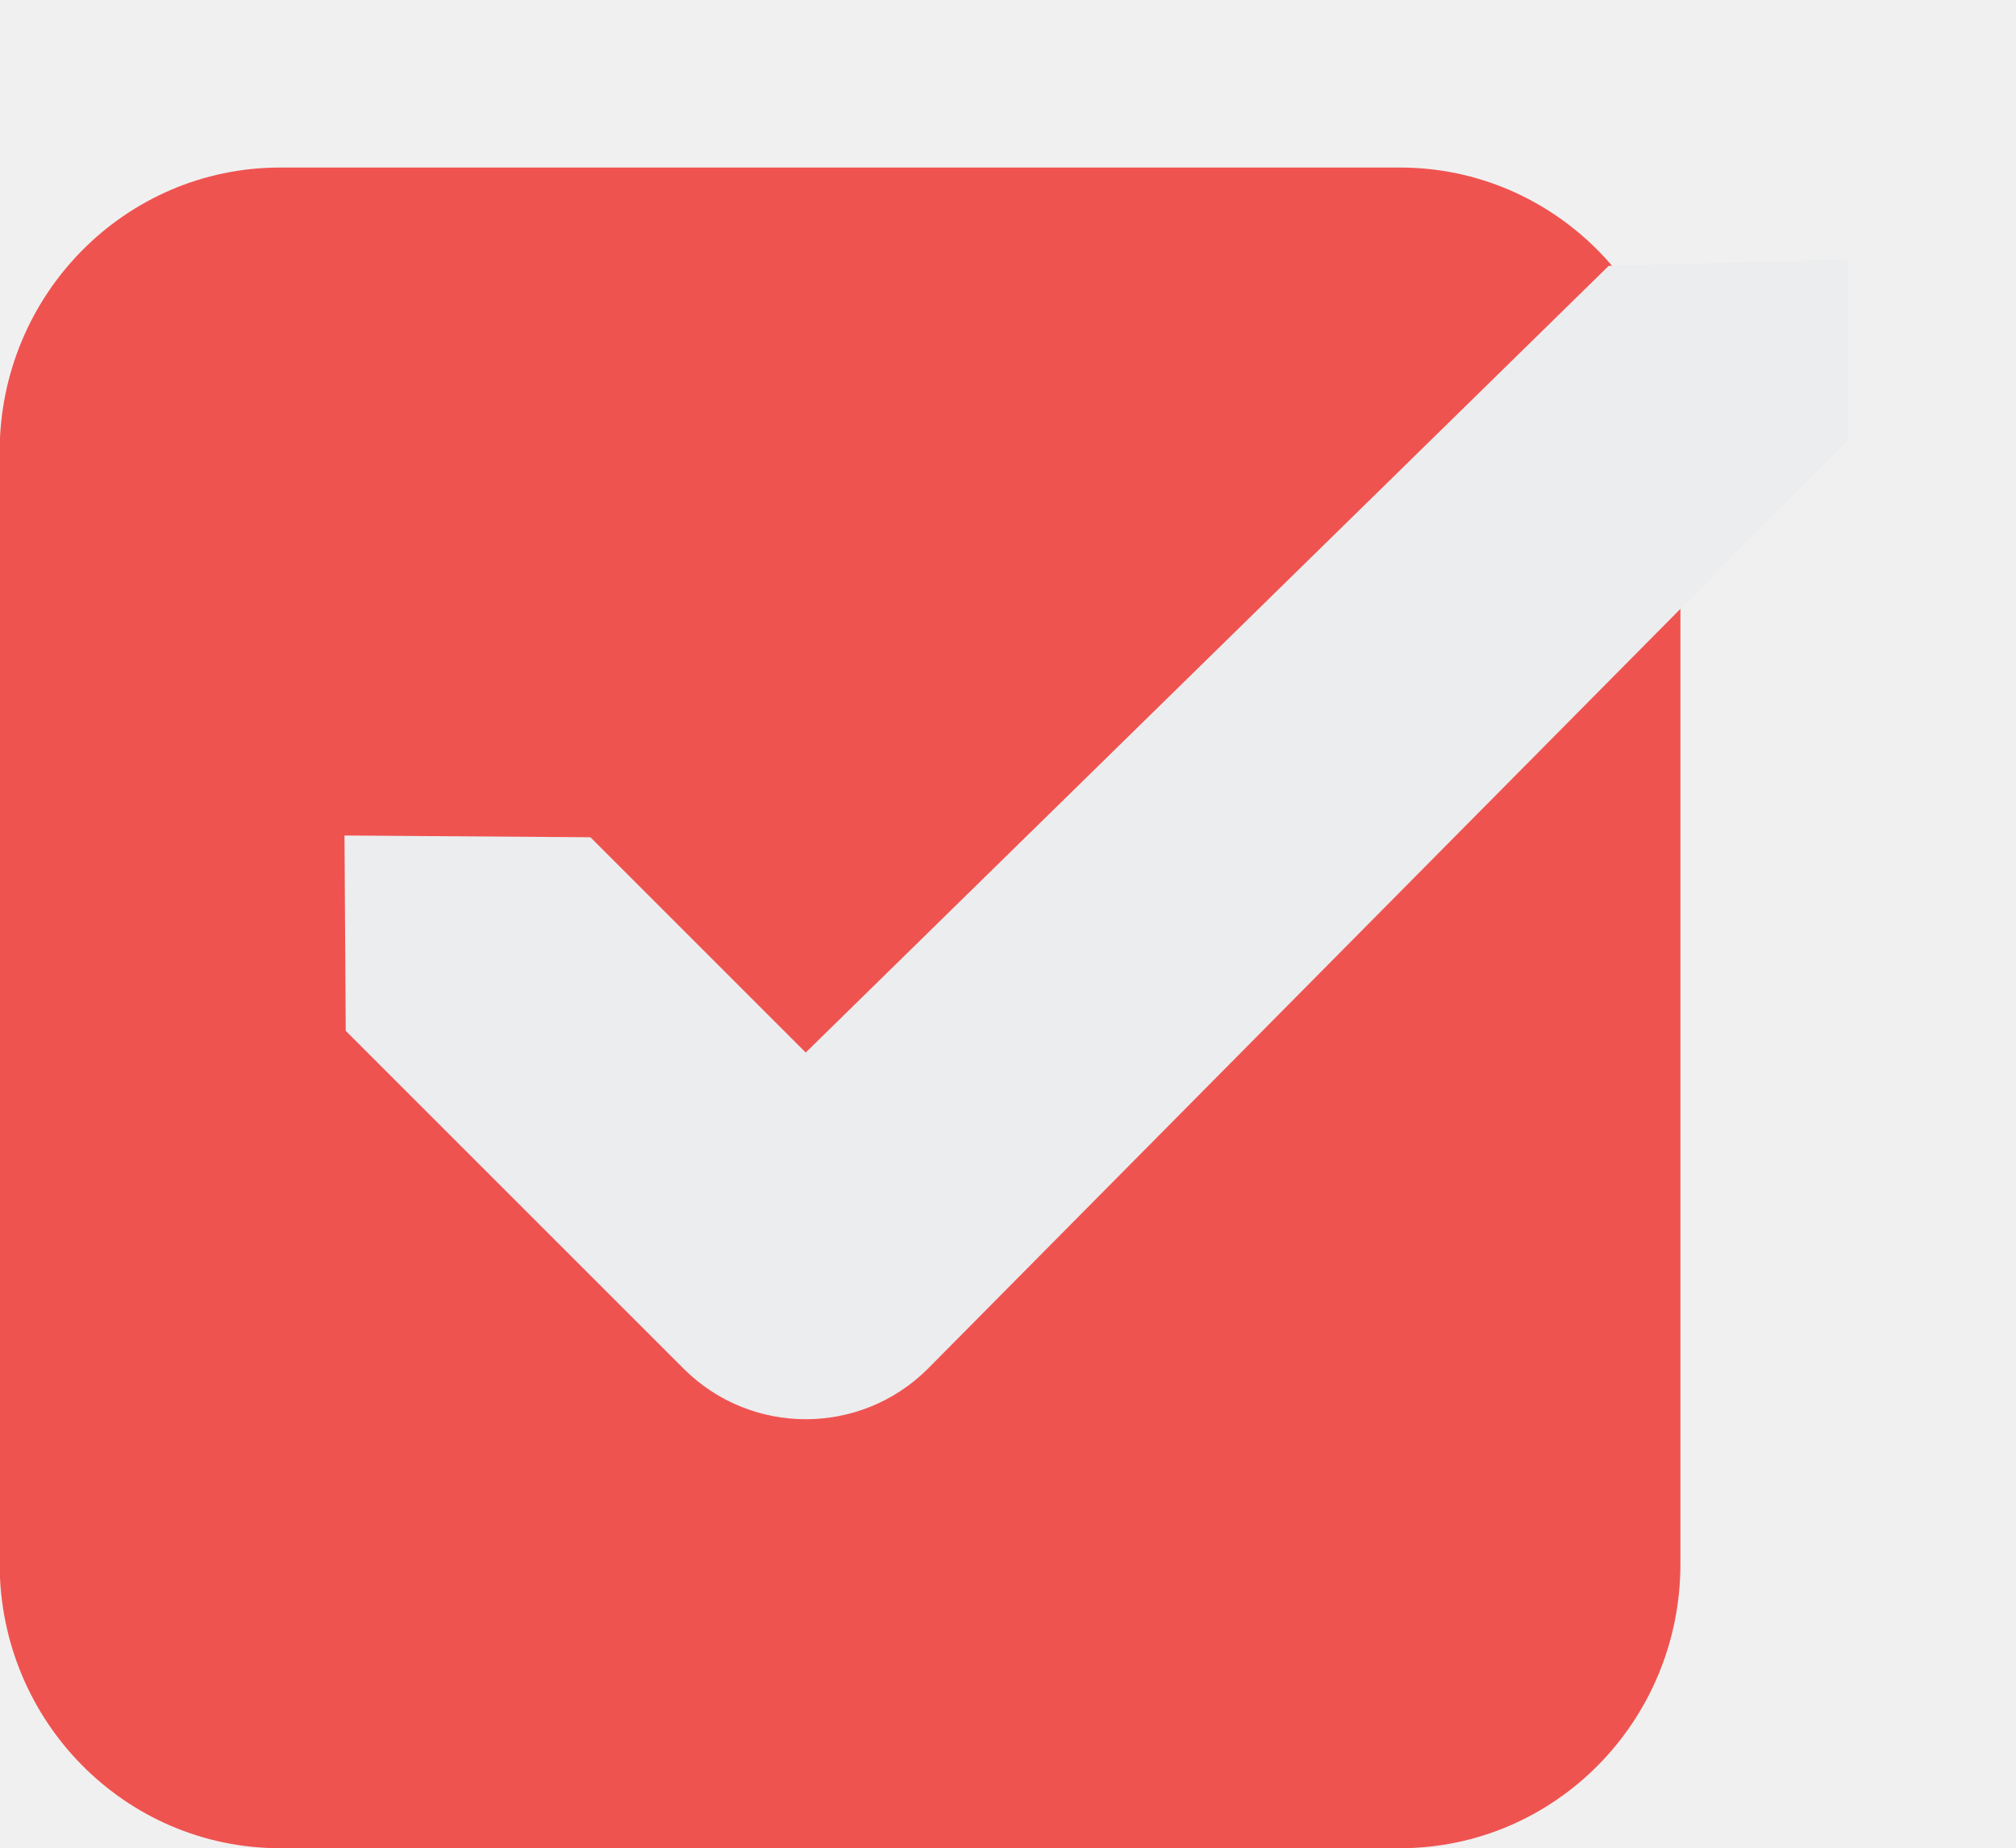
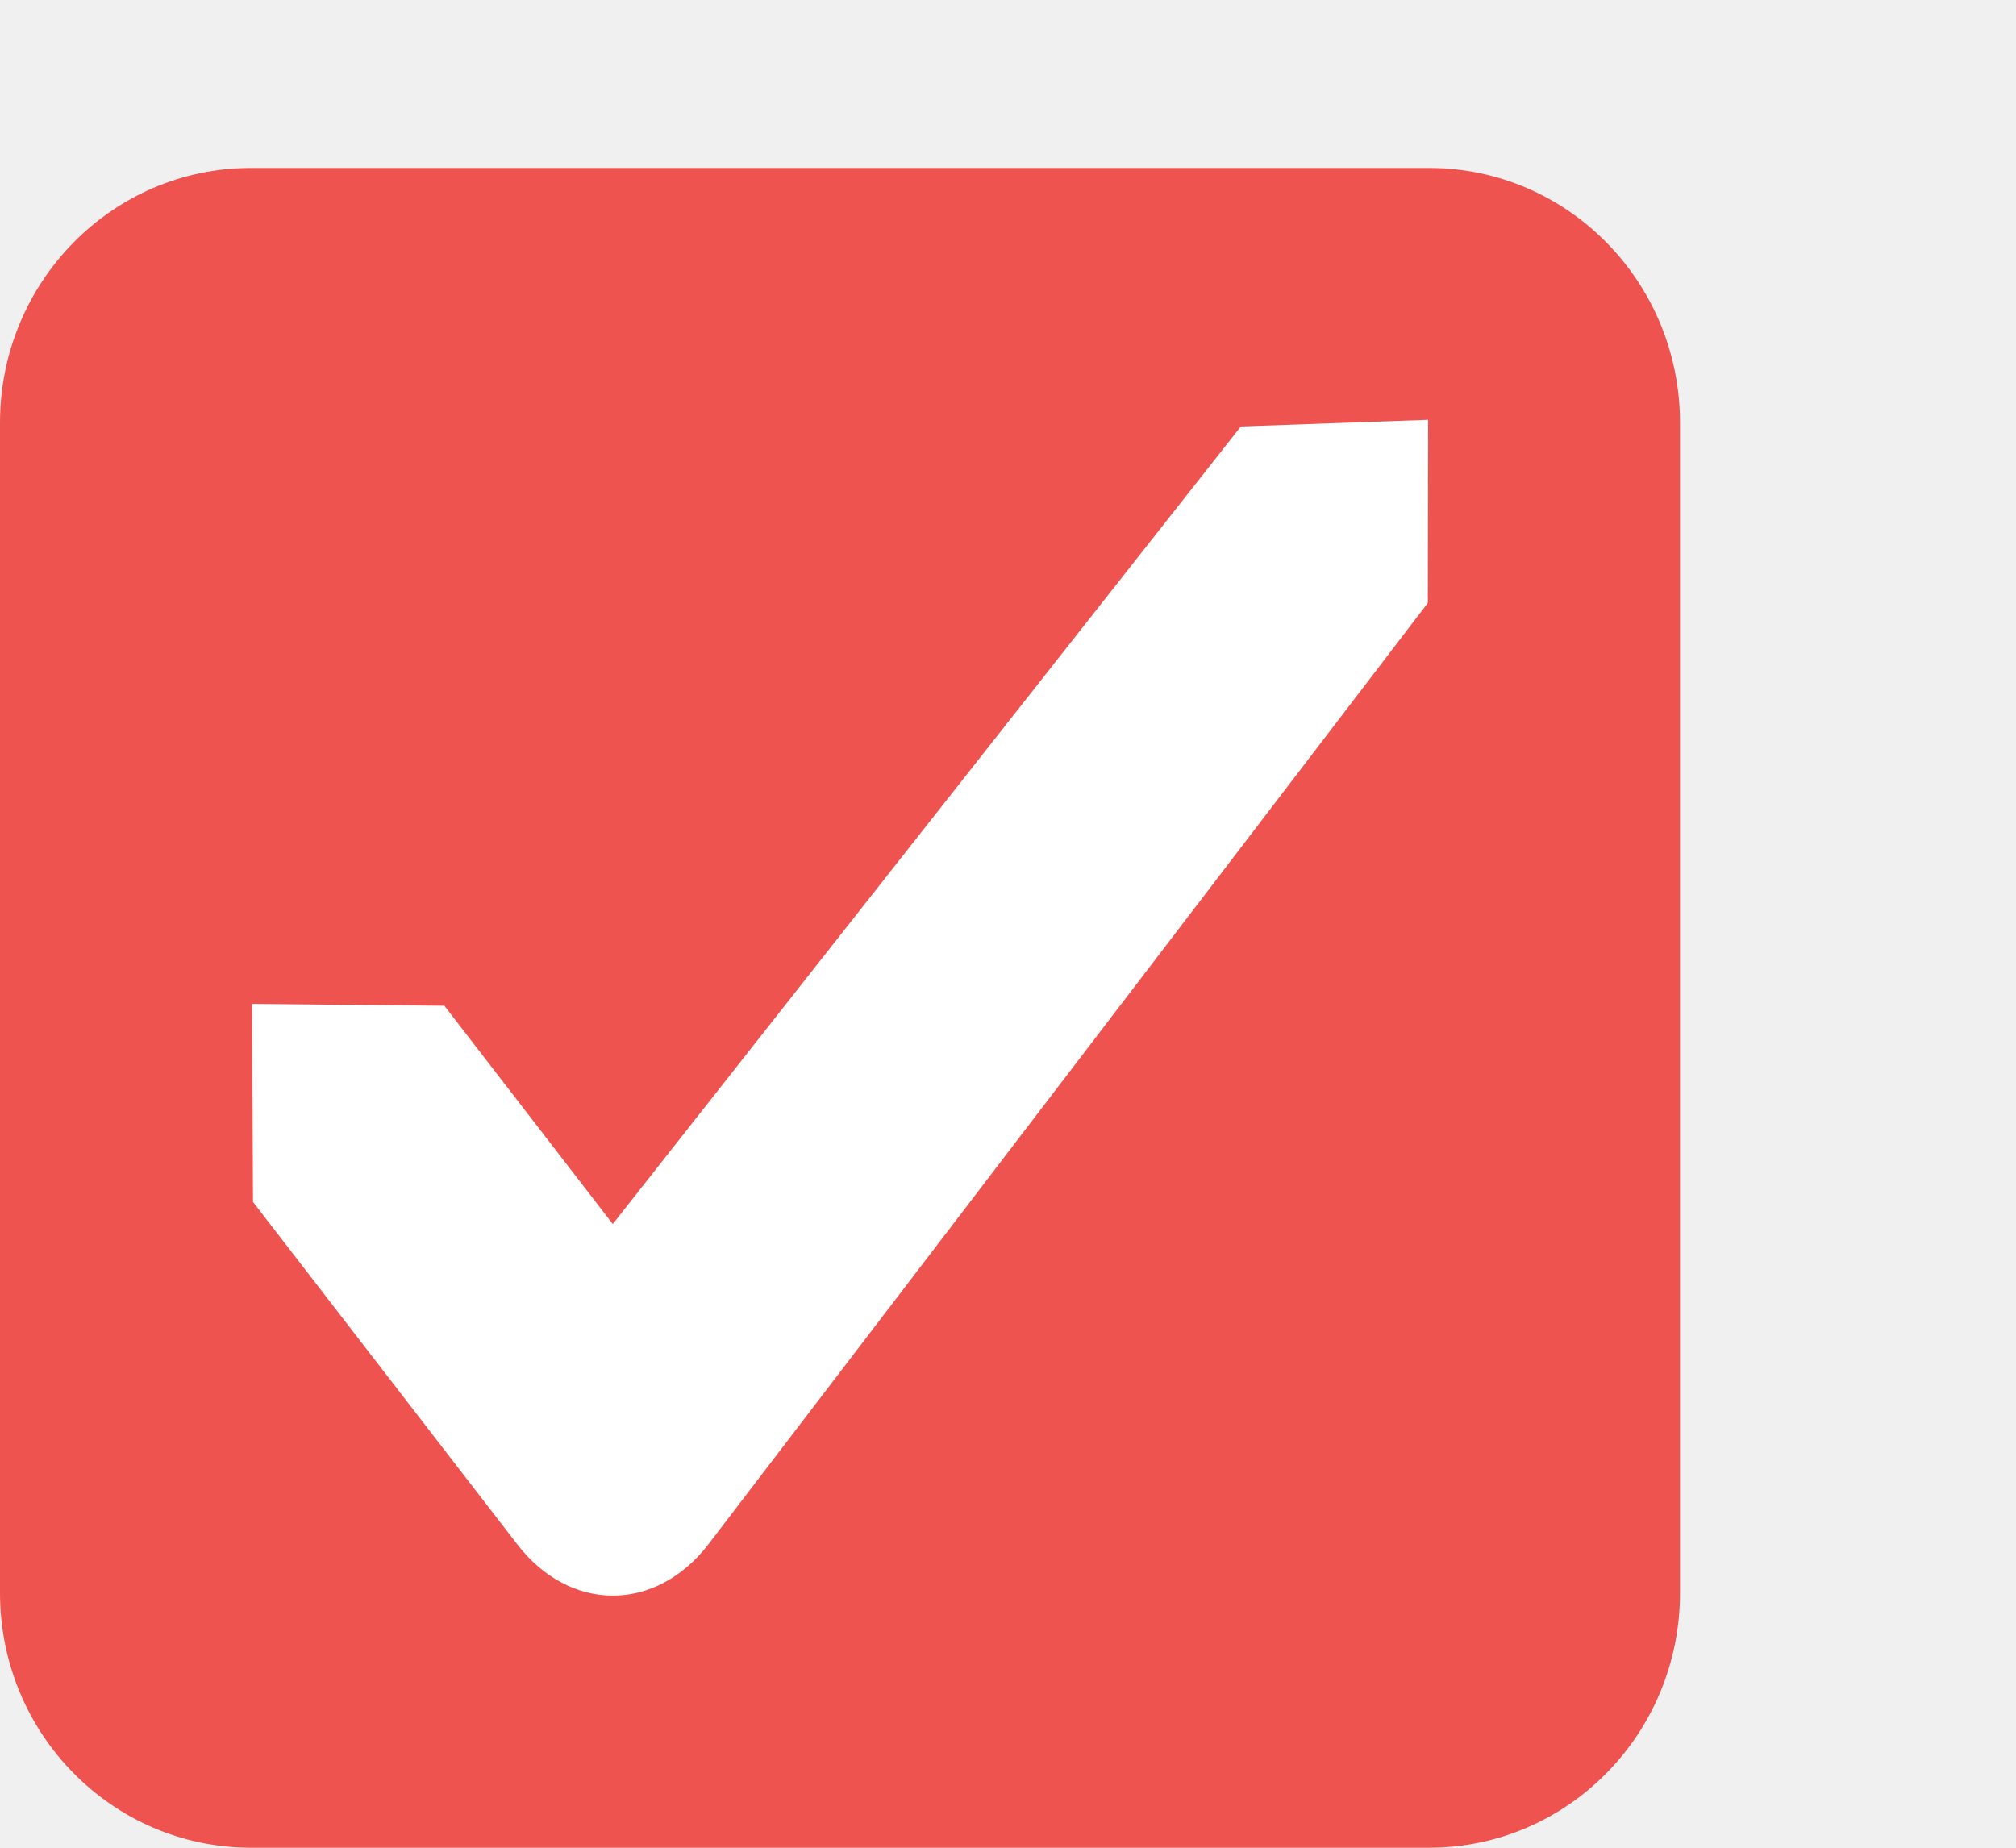
<svg xmlns="http://www.w3.org/2000/svg" xmlns:xlink="http://www.w3.org/1999/xlink" version="1.1" id="svg3199" height="22" width="24">
  <defs id="defs3201">
    <linearGradient id="linearGradient15404">
      <stop style="stop-color:#515151;stop-opacity:1" offset="0" id="stop15406" />
      <stop style="stop-color:#292929;stop-opacity:1" offset="1" id="stop15408" />
    </linearGradient>
    <linearGradient y2="231.241" x2="206.748" y1="246.709" x1="205.841" gradientUnits="userSpaceOnUse" id="linearGradient5891-0-4" xlink:href="#linearGradient5872-5-1" />
    <linearGradient id="linearGradient5872-5-1">
      <stop id="stop5874-4-4" offset="0" style="stop-color:#0b2e52;stop-opacity:1" />
      <stop id="stop5876-0-5" offset="1" style="stop-color:#1862af;stop-opacity:1" />
    </linearGradient>
    <linearGradient xlink:href="#linearGradient15404" id="linearGradient14219" gradientUnits="userSpaceOnUse" gradientTransform="matrix(1.591837,0,0,0.8571429,-256.5612,59.68542)" x1="-93.031" y1="-396.347" x2="-93.031" y2="-388.73" />
    <linearGradient id="linearGradient10013-4-63-6">
      <stop id="stop10015-2-76-1" offset="0" style="stop-color:#333333;stop-opacity:1;" />
      <stop id="stop10017-46-15-8" offset="1" style="stop-color:#292929;stop-opacity:1" />
    </linearGradient>
    <linearGradient id="linearGradient10597-5">
      <stop id="stop10599-2" offset="0" style="stop-color:#16171a;stop-opacity:1;" />
      <stop id="stop10601-5" offset="1" style="stop-color:#2b2d33;stop-opacity:1" />
    </linearGradient>
    <linearGradient xlink:href="#linearGradient10013-4-63-6" id="linearGradient15374" gradientUnits="userSpaceOnUse" gradientTransform="matrix(1.591837,0,0,0.8571429,-1456.546,275.4519)" x1="921.328" y1="-330.051" x2="921.225" y2="-322.164" />
    <linearGradient xlink:href="#linearGradient10597-5" id="linearGradient15376" gradientUnits="userSpaceOnUse" x1="1203.918" y1="-217.567" x2="1203.918" y2="-227.08" gradientTransform="translate(-1199.985,216.3805)" />
    <linearGradient id="linearGradient5581-5-2-4-6-8-7-35-8">
      <stop style="stop-color:#45484c;stop-opacity:1;" offset="0" id="stop5583-0-92-8-0-7-6-5-1" />
      <stop id="stop5585-4-7-2-7-9-9-92-0" offset="0.4" style="stop-color:#393c3f;stop-opacity:1;" />
      <stop style="stop-color:#2d2f32;stop-opacity:1;" offset="1" id="stop5587-6-7-2-0-3-1-21-5" />
    </linearGradient>
  </defs>
  <g transform="translate(-342.5,-521.3622)" id="layer1">
-     <rect rx="2.838" y="523.857" x="342.996" height="19.011" width="19.009" id="rect11803" style="color:#000000;display:inline;overflow:visible;visibility:visible;fill:#ef5350;fill-opacity:1;stroke:#ef5350;stroke-width:1;stroke-linecap:butt;stroke-linejoin:round;stroke-miterlimit:4;stroke-dasharray:none;stroke-dashoffset:0;stroke-opacity:1;marker:none;enable-background:accumulate" ry="2.884" />
-     <rect y="521.584" x="342.299" height="21.944" width="21.944" id="rect17347" style="color:#000000;fill:none;stroke:none;stroke-width:2;marker:none;visibility:visible;display:inline;overflow:visible;enable-background:accumulate" />
-     <path id="path12830-4-17-0" d="m 361.652,524.527 -9.56,9.367 -2.563,-2.563 -2.928,-0.021 0.015,2.326 4.022,4.022 c 0.803,0.803 2.106,0.803 2.909,0 l 10.95,-11.058 0.003,-2.15 z" style="font-size:medium;font-style:normal;font-variant:normal;font-weight:normal;font-stretch:normal;text-indent:0;text-align:start;text-decoration:none;line-height:normal;letter-spacing:normal;word-spacing:normal;text-transform:none;direction:ltr;block-progression:tb;writing-mode:lr-tb;text-anchor:start;baseline-shift:baseline;color:#000000;fill:#ecedee;fill-opacity:1;stroke:none;stroke-width:3;marker:none;visibility:visible;display:inline;overflow:visible;enable-background:accumulate;font-family:sans-serif;-inkscape-font-specification:sans-serif" />
+     <rect rx="2.986" y="523.362" x="342.5" height="20" width="20" id="rect11803" style="color:#000000;display:inline;overflow:visible;visibility:visible;fill:#ef5350;fill-opacity:1;stroke:none;stroke-width:1.052;stroke-linecap:butt;stroke-linejoin:round;stroke-miterlimit:4;stroke-dasharray:none;stroke-dashoffset:0;stroke-opacity:1;marker:none;enable-background:accumulate" ry="3.034" />
+     <path id="path12830-4-17-0" d="m 357.272,526.44 -7.477,9.496 -2.005,-2.599 -2.29,-0.022 0.012,2.358 3.146,4.077 c 0.628,0.814 1.647,0.814 2.275,0 l 8.565,-11.209 0.003,-2.18 z" style="color:#000000;font-style:normal;font-variant:normal;font-weight:normal;font-stretch:normal;font-size:medium;line-height:normal;font-family:sans-serif;-inkscape-font-specification:sans-serif;text-indent:0;text-align:start;text-decoration:none;text-decoration-line:none;letter-spacing:normal;word-spacing:normal;text-transform:none;writing-mode:lr-tb;direction:ltr;baseline-shift:baseline;text-anchor:start;display:inline;overflow:visible;visibility:visible;fill:#ffffff;fill-opacity:1;stroke:none;stroke-width:2.671;marker:none;enable-background:accumulate" />
  </g>
</svg>
